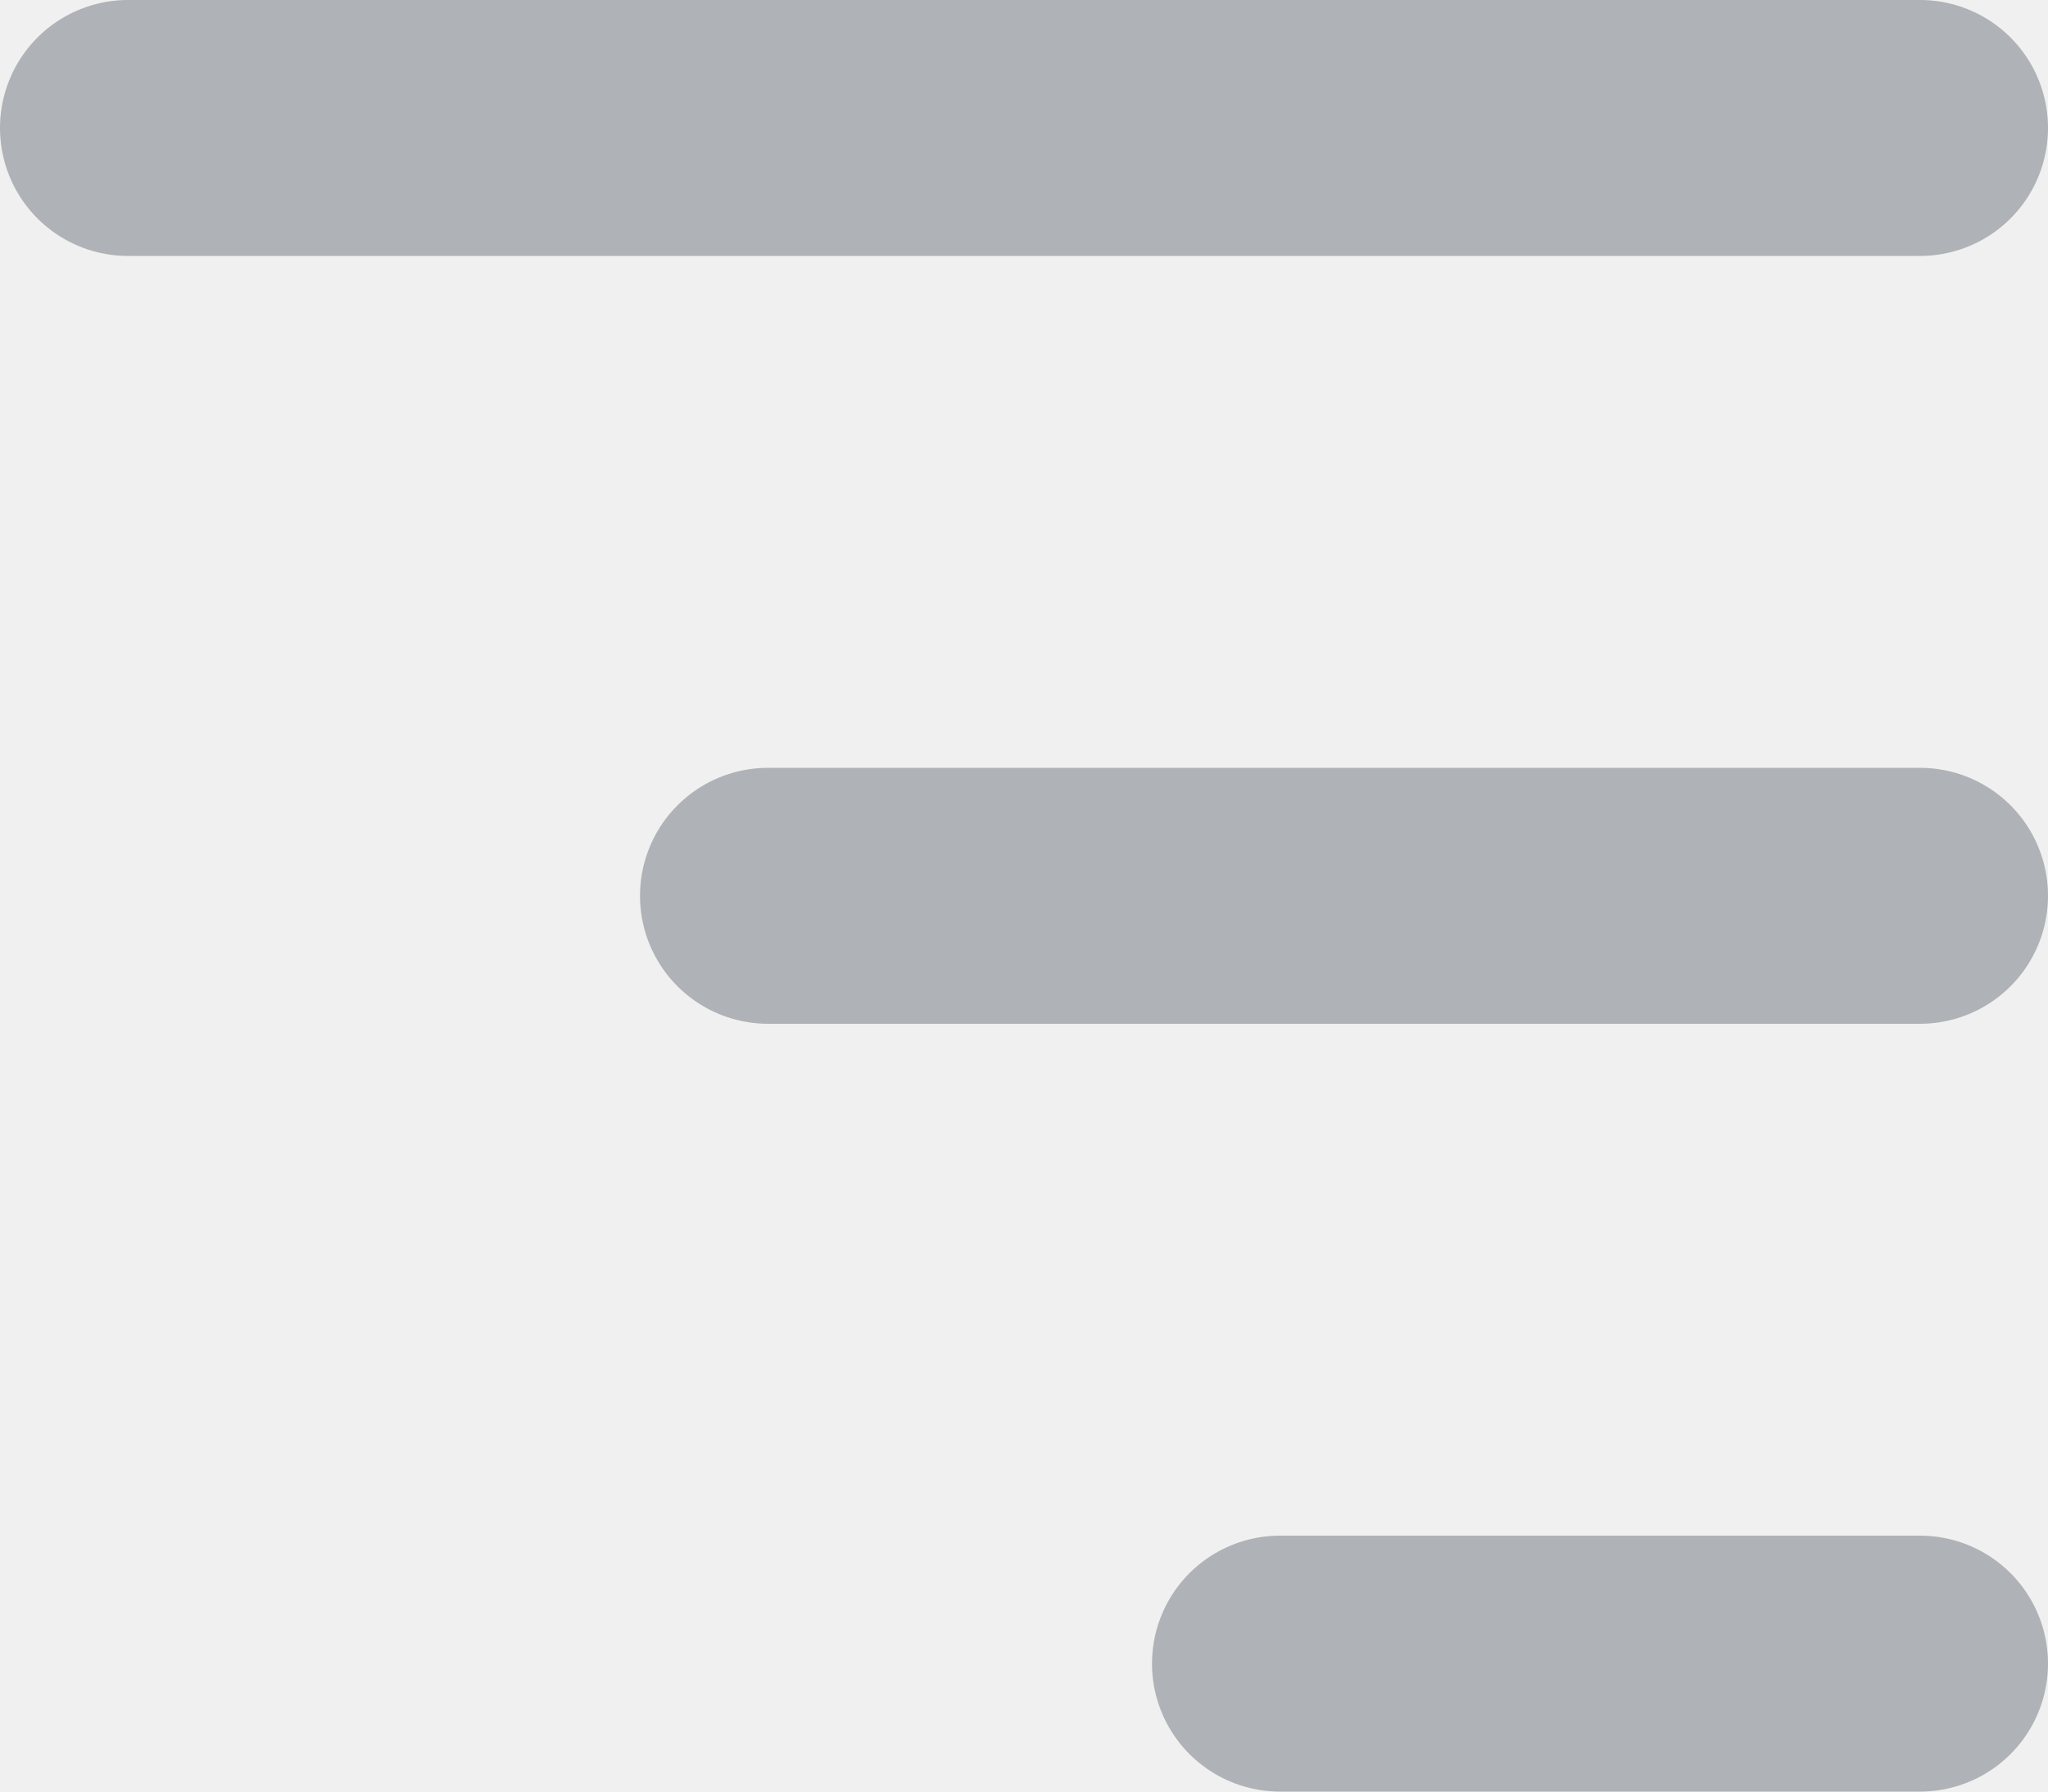
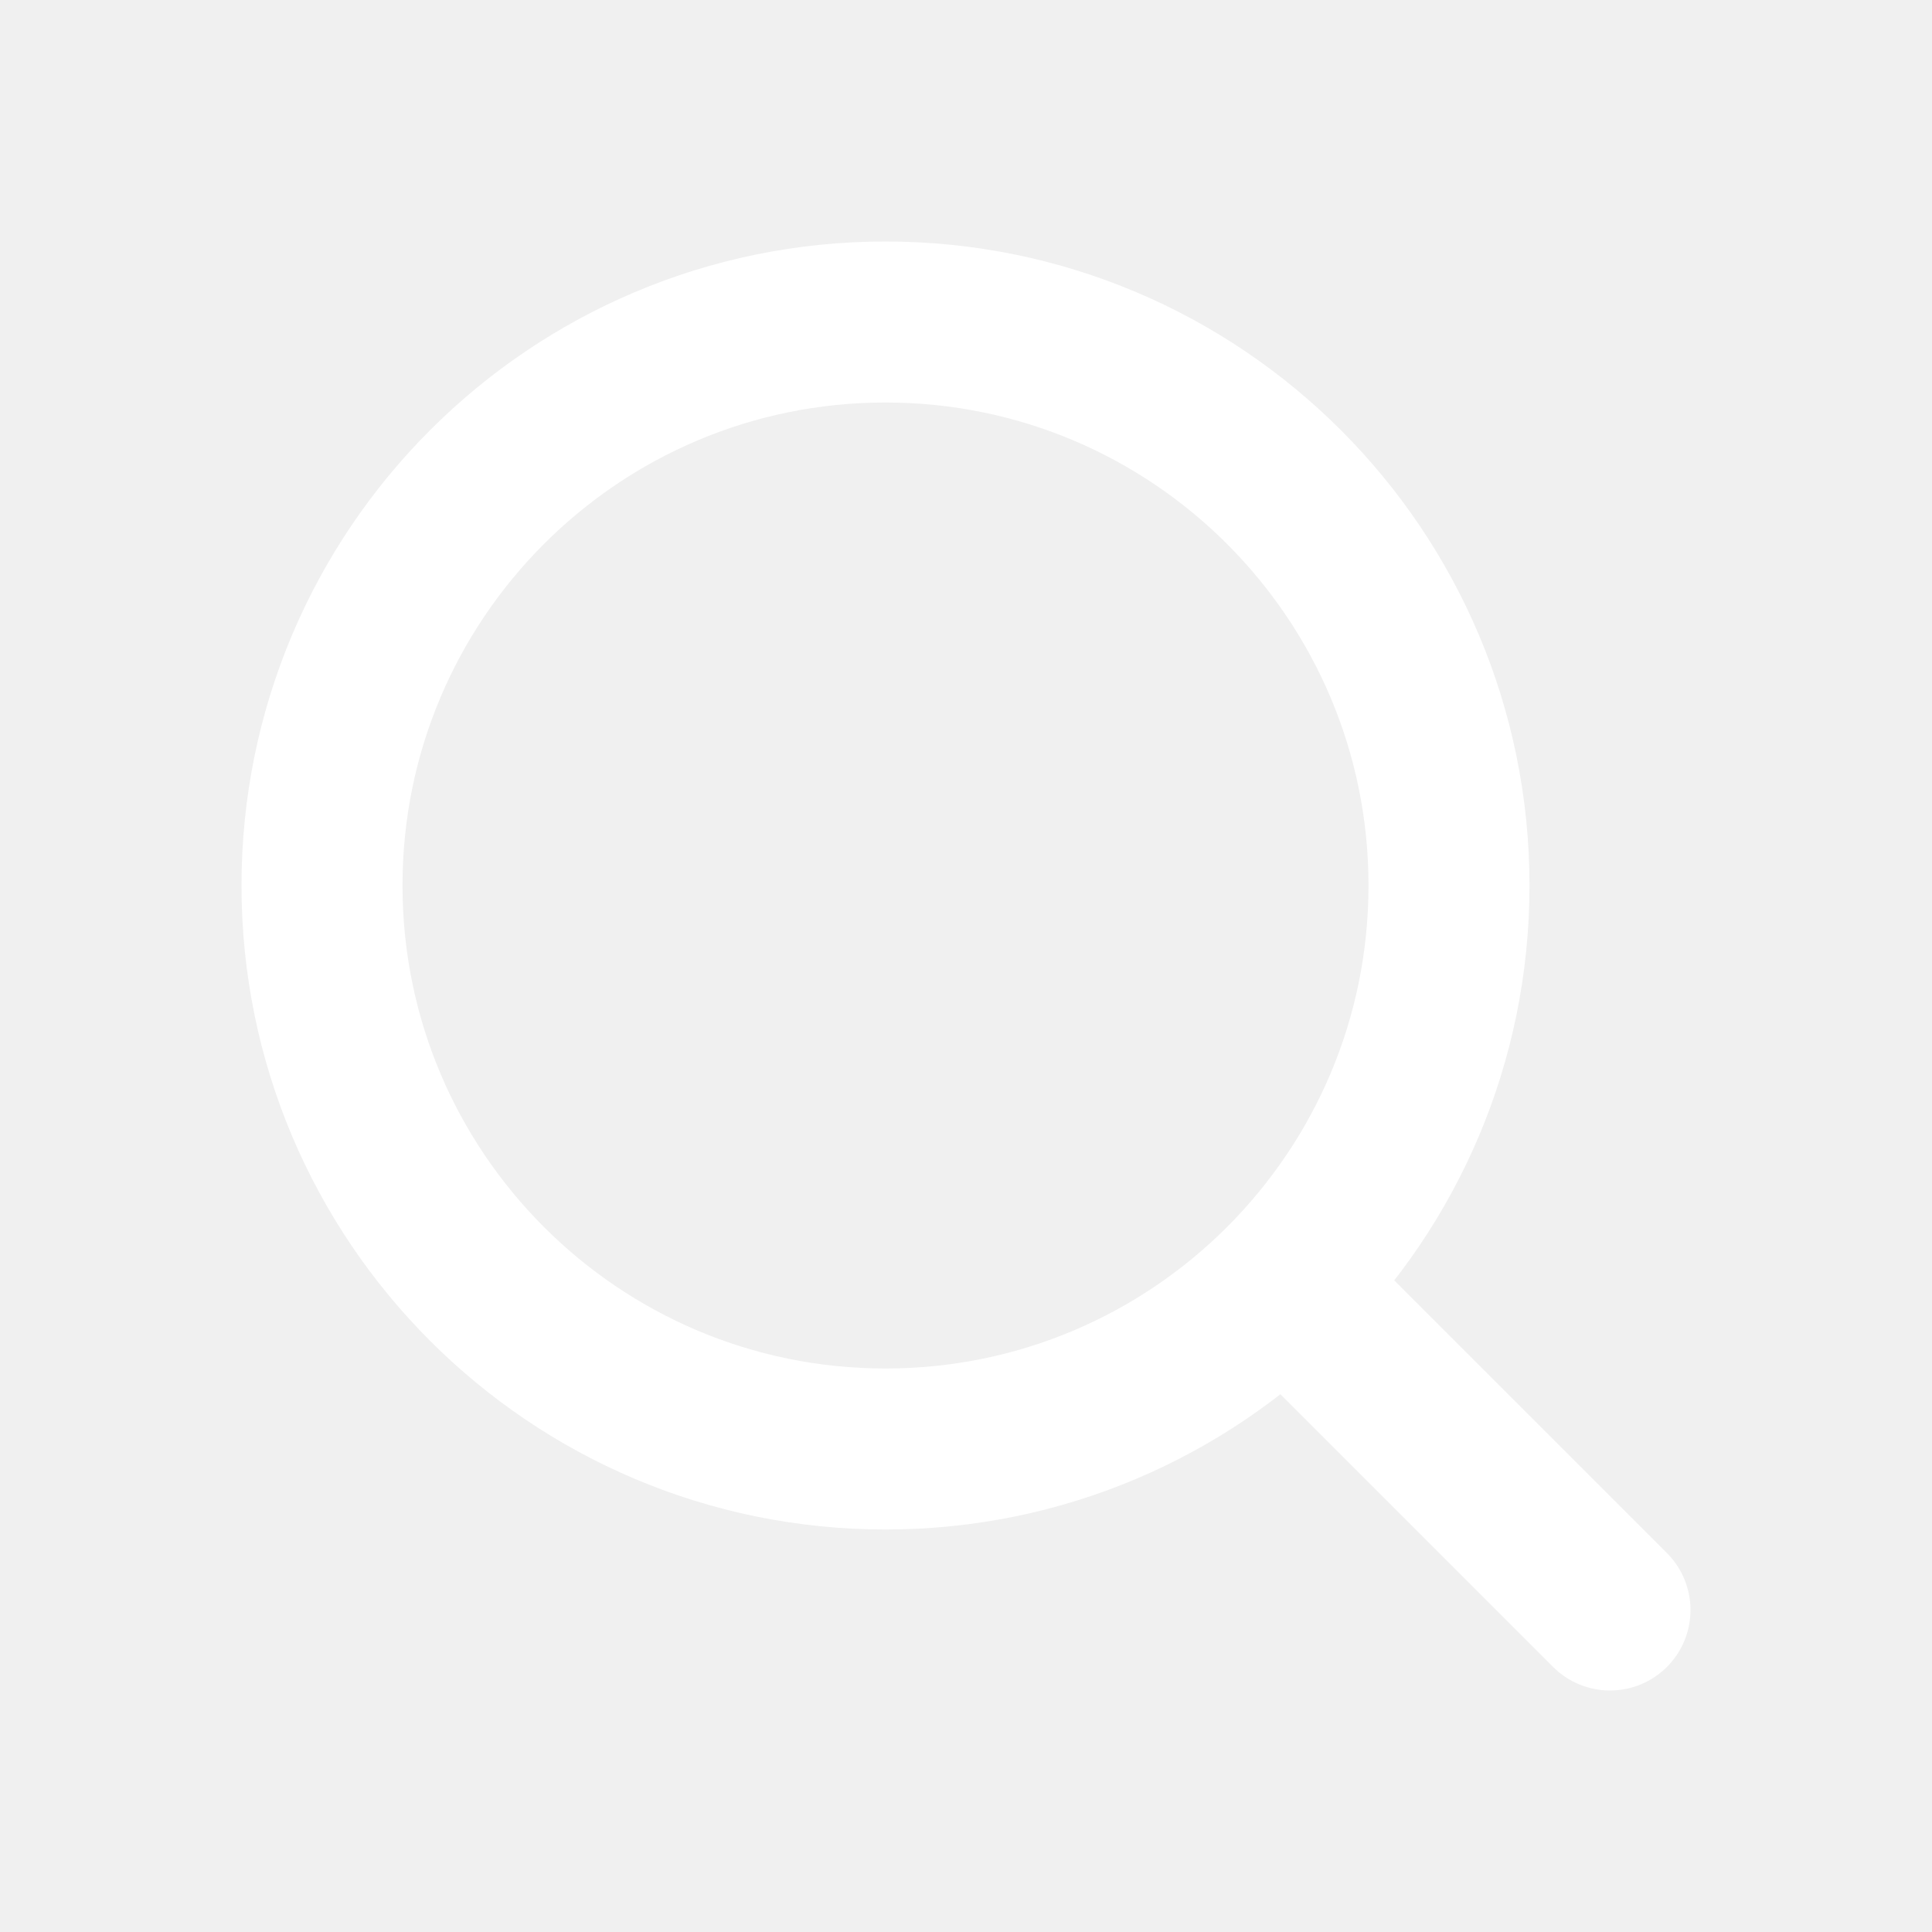
- <svg xmlns="http://www.w3.org/2000/svg" width="16" height="14" viewBox="0 0 16 14" fill="none">
-   <path d="M1 1L15 1M6 7H15M10 13H15" stroke="#AFB2B6" stroke-width="2" stroke-linecap="round" />
+ <svg xmlns="http://www.w3.org/2000/svg" width="24" height="24" viewBox="0 0 24 24" fill="none">
+   <path d="M11 18C14.866 18 18 14.866 18 11C18 7.134 14.866 4 11 4C7.134 4 4 7.134 4 11C4 14.866 7.134 18 11 18Z" stroke="white" stroke-width="2" stroke-linecap="round" stroke-linejoin="round" />
+   <path d="M20 20L16 16" stroke="white" stroke-width="2" stroke-linecap="round" stroke-linejoin="round" />
</svg>
